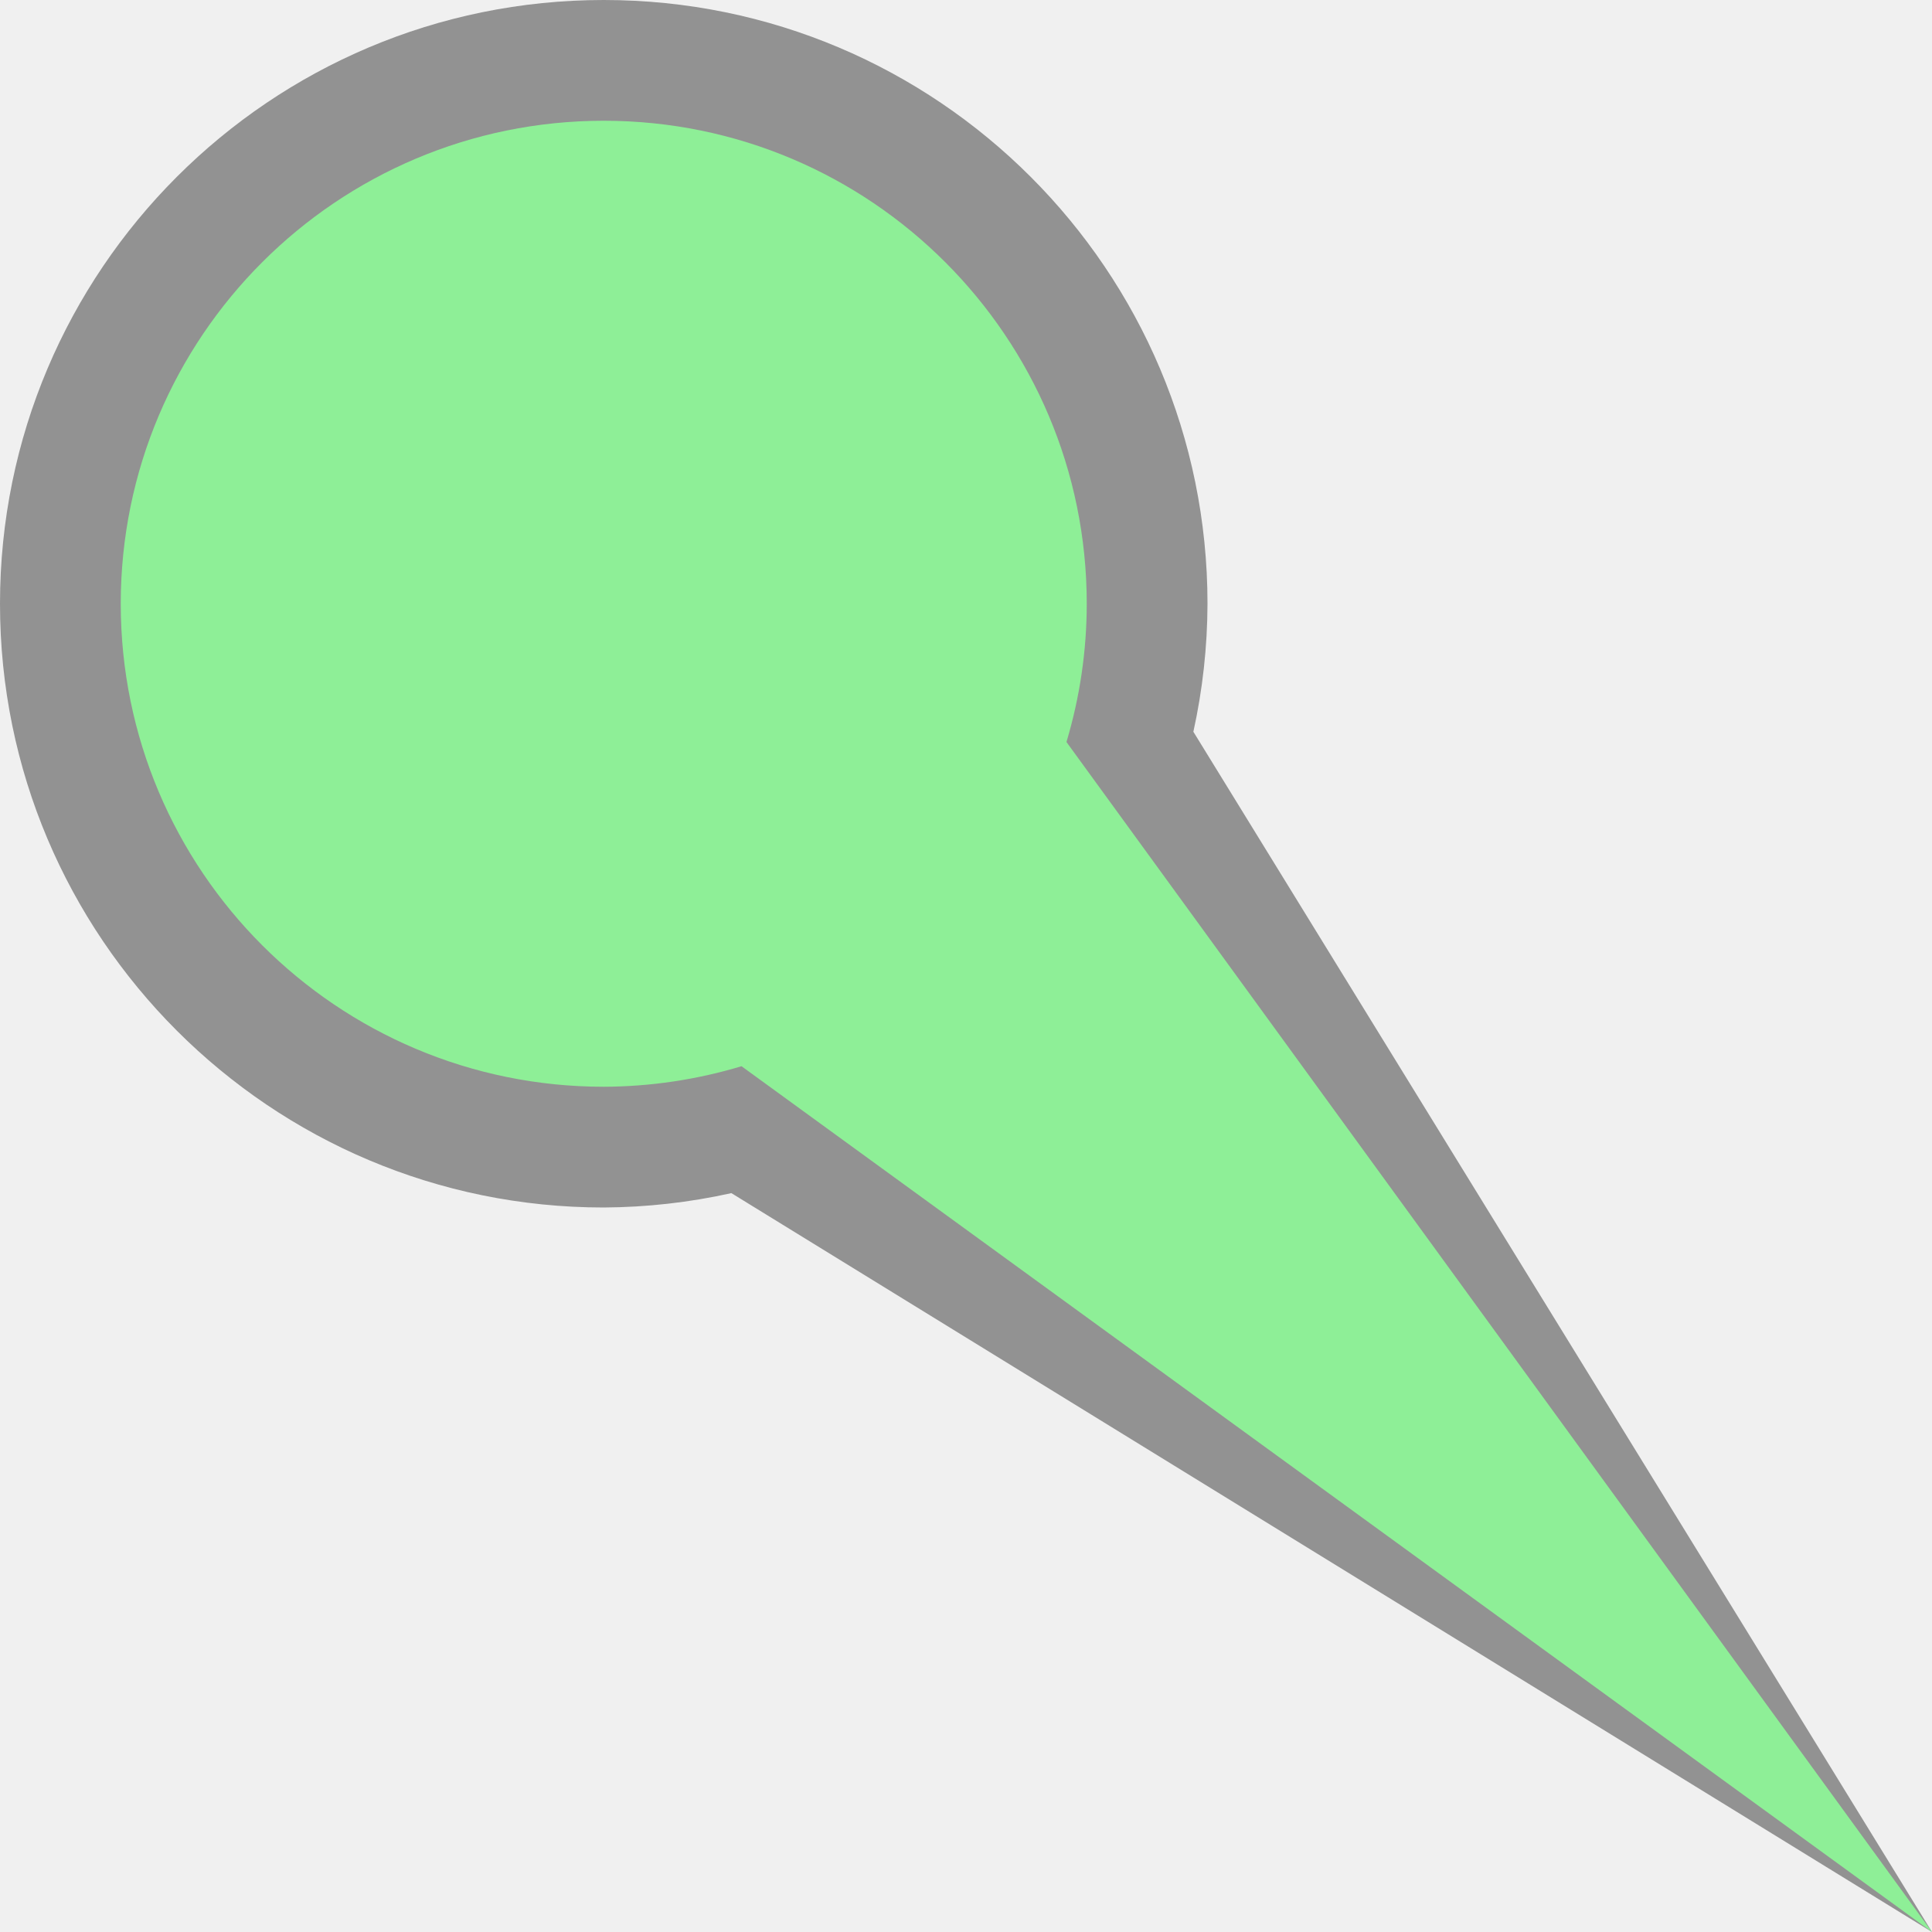
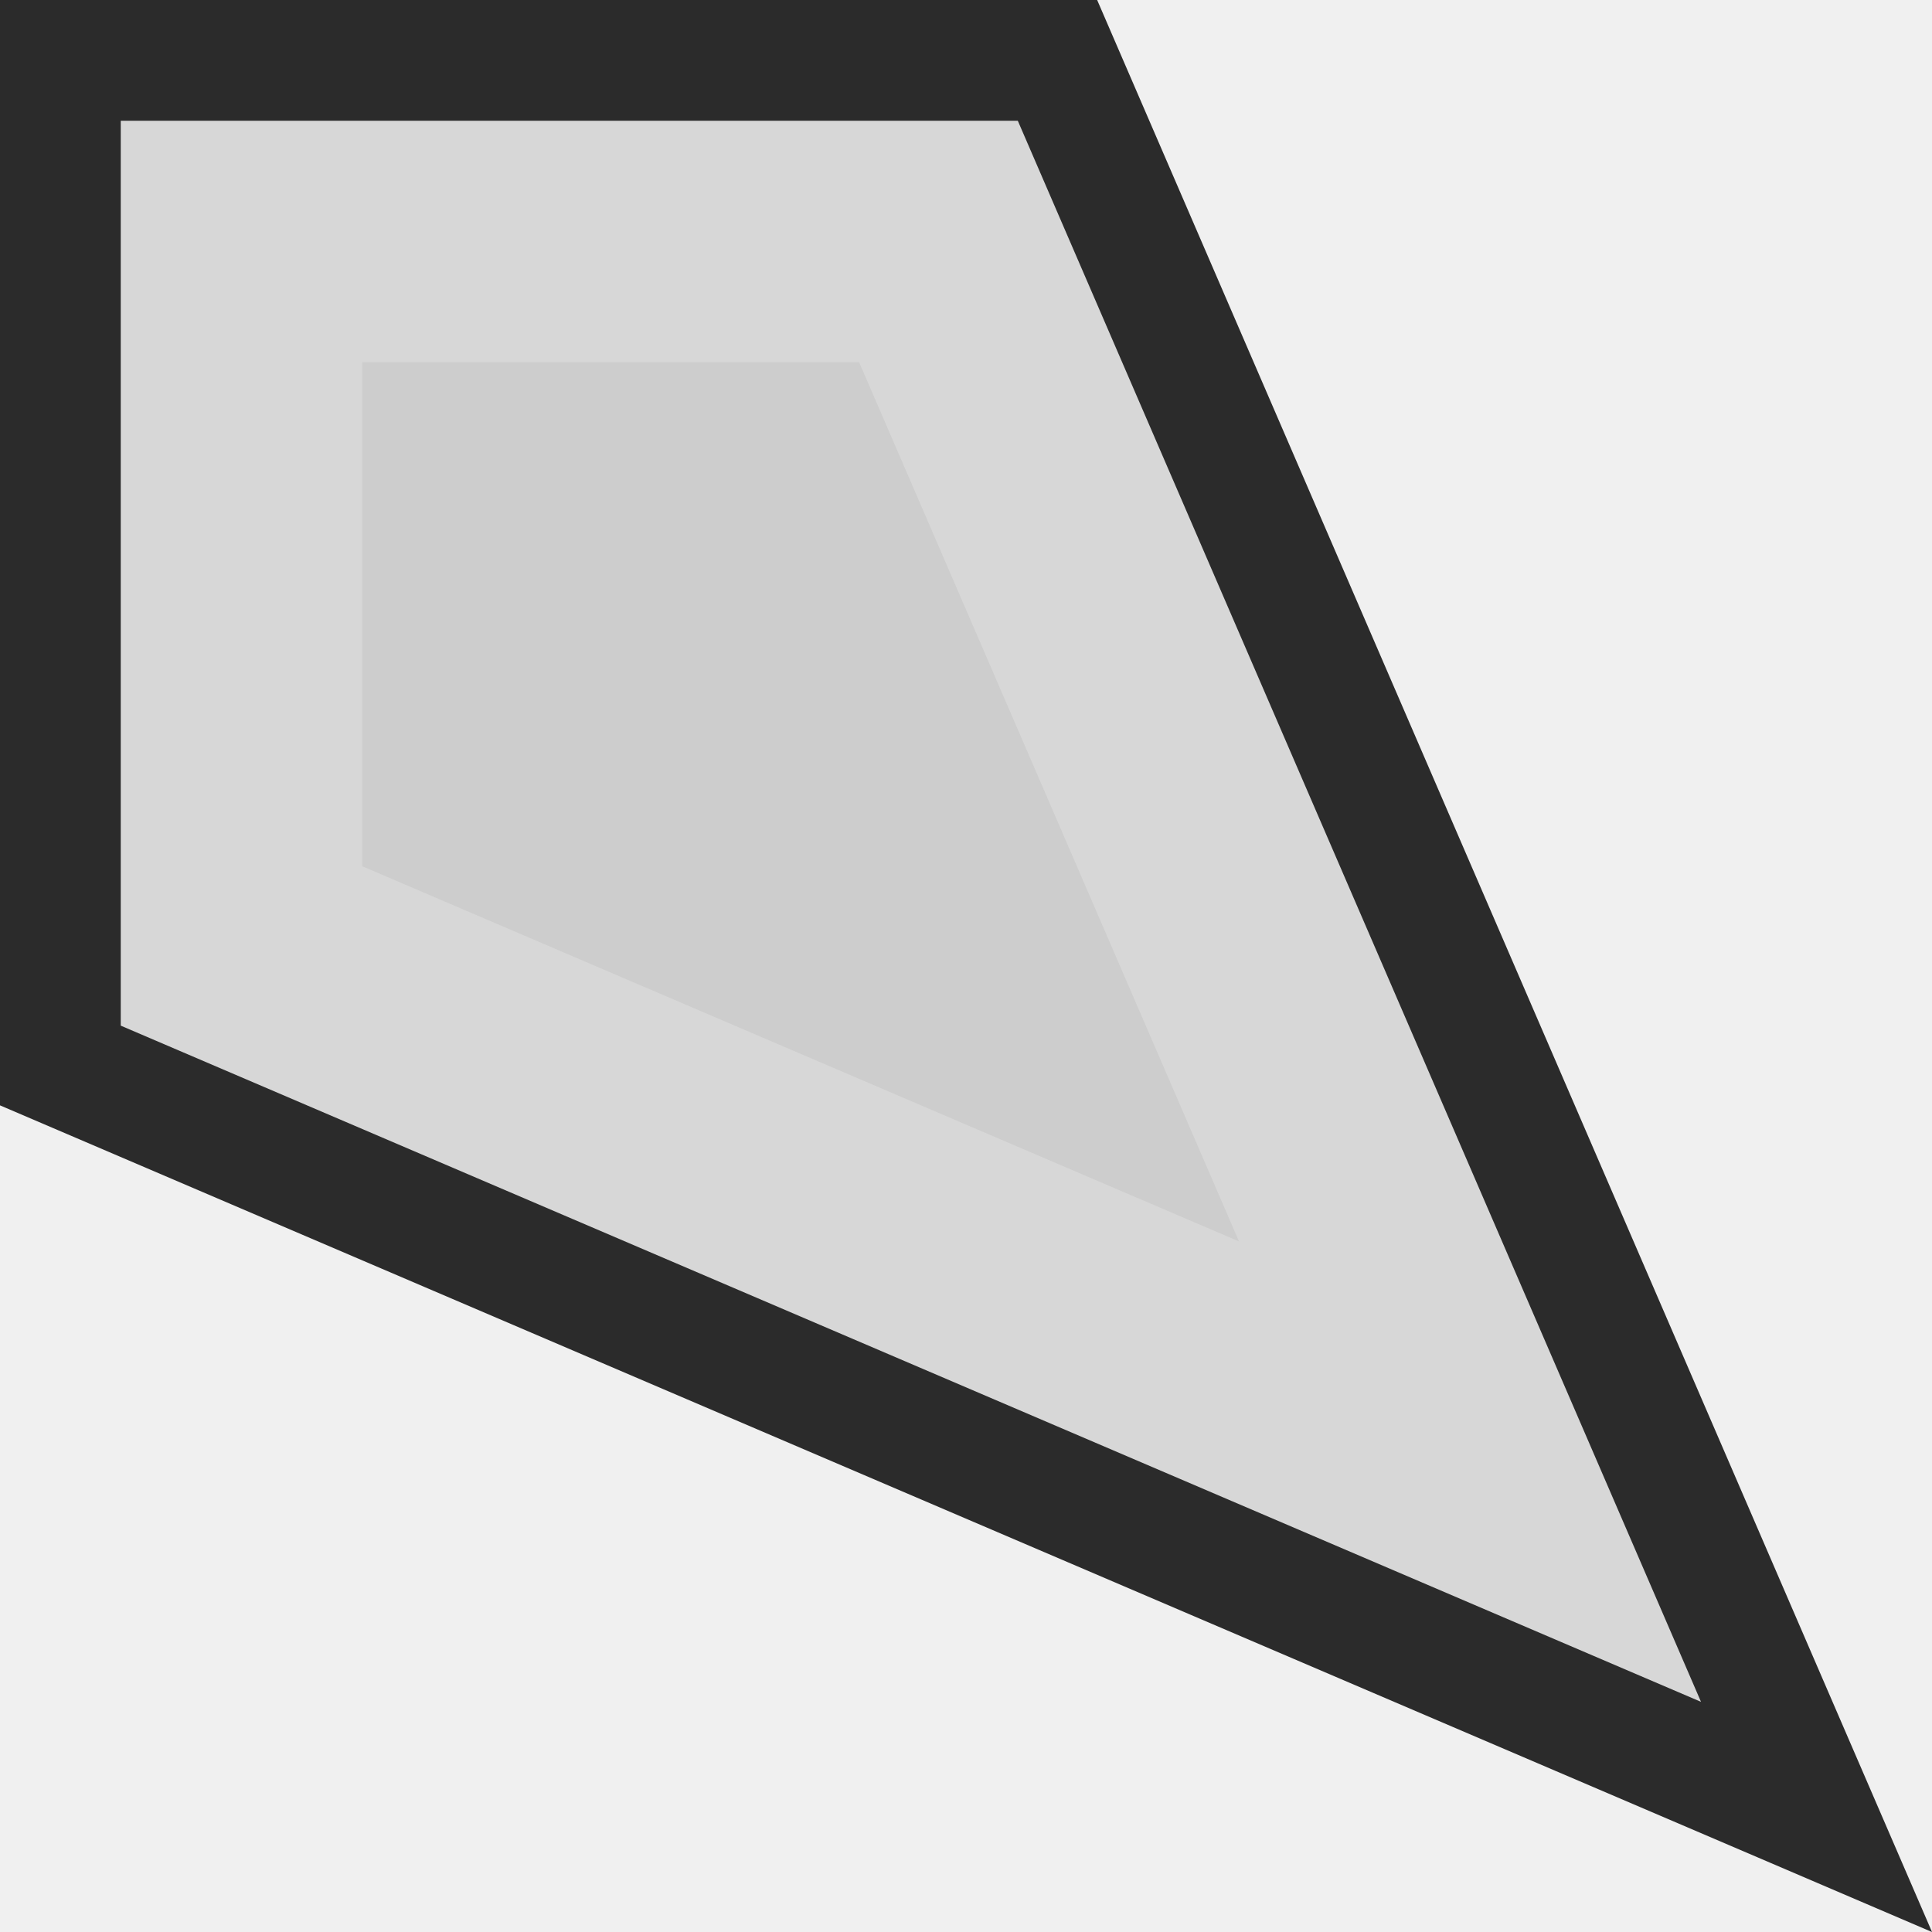
- <svg xmlns="http://www.w3.org/2000/svg" height="16" viewBox="0 0 16 16" width="16">
-   <g transform="translate(0 -1036.4)">
-     <path d="m5 0a5 5 0 0 0 -5 5 5 5 0 0 0 5 5 5 5 0 0 0 1.057-.119l9.943 6.119-6.117-9.94a5 5 0 0 0 .117-1.06 5 5 0 0 0 -5-5z" fill-opacity=".392" transform="translate(0 1036.4)" />
-     <path d="m5 1a4 4 0 0 0 -4 4 4 4 0 0 0 4 4 4 4 0 0 0 1.141-.17l9.859 7.17-7.168-9.855a4 4 0 0 0 .168-1.145 4 4 0 0 0 -4-4z" fill="#8eef97" fill-rule="evenodd" transform="translate(0 1036.4)" />
-     <ellipse cx="3" cy="1039.4" fill="#6e6e6e" />
-     <circle cx="5" cy="1041.4" fill="#8eef97" r="0" />
+ <svg xmlns="http://www.w3.org/2000/svg" width="16" height="16" viewBox="0 0 16 16" fill="none">
+   <g fill="rgba(170,170,170,0.5)" fill-rule="evenodd">
+     <path d="M0 0L9.086 0L16 16L0 9.154L0 0Z" />
+     <path d="M0 0L0 9.154L11.991 14.284L16 16L14.27 11.997L9.086 0L0 0ZM3 3L3 7.174L10.261 10.281L7.115 3L3 3Z" fill="#ffffff" fill-rule="evenodd" fill-opacity="0.2" />
+     <path d="M0 0L0 9.154L14.664 15.428L16 16L15.423 14.665L9.086 0L0 0ZM1 1L1 8.494L14.087 14.094L8.429 1L1 1Z" fill="#000000" fill-opacity=".8" />
  </g>
</svg>
